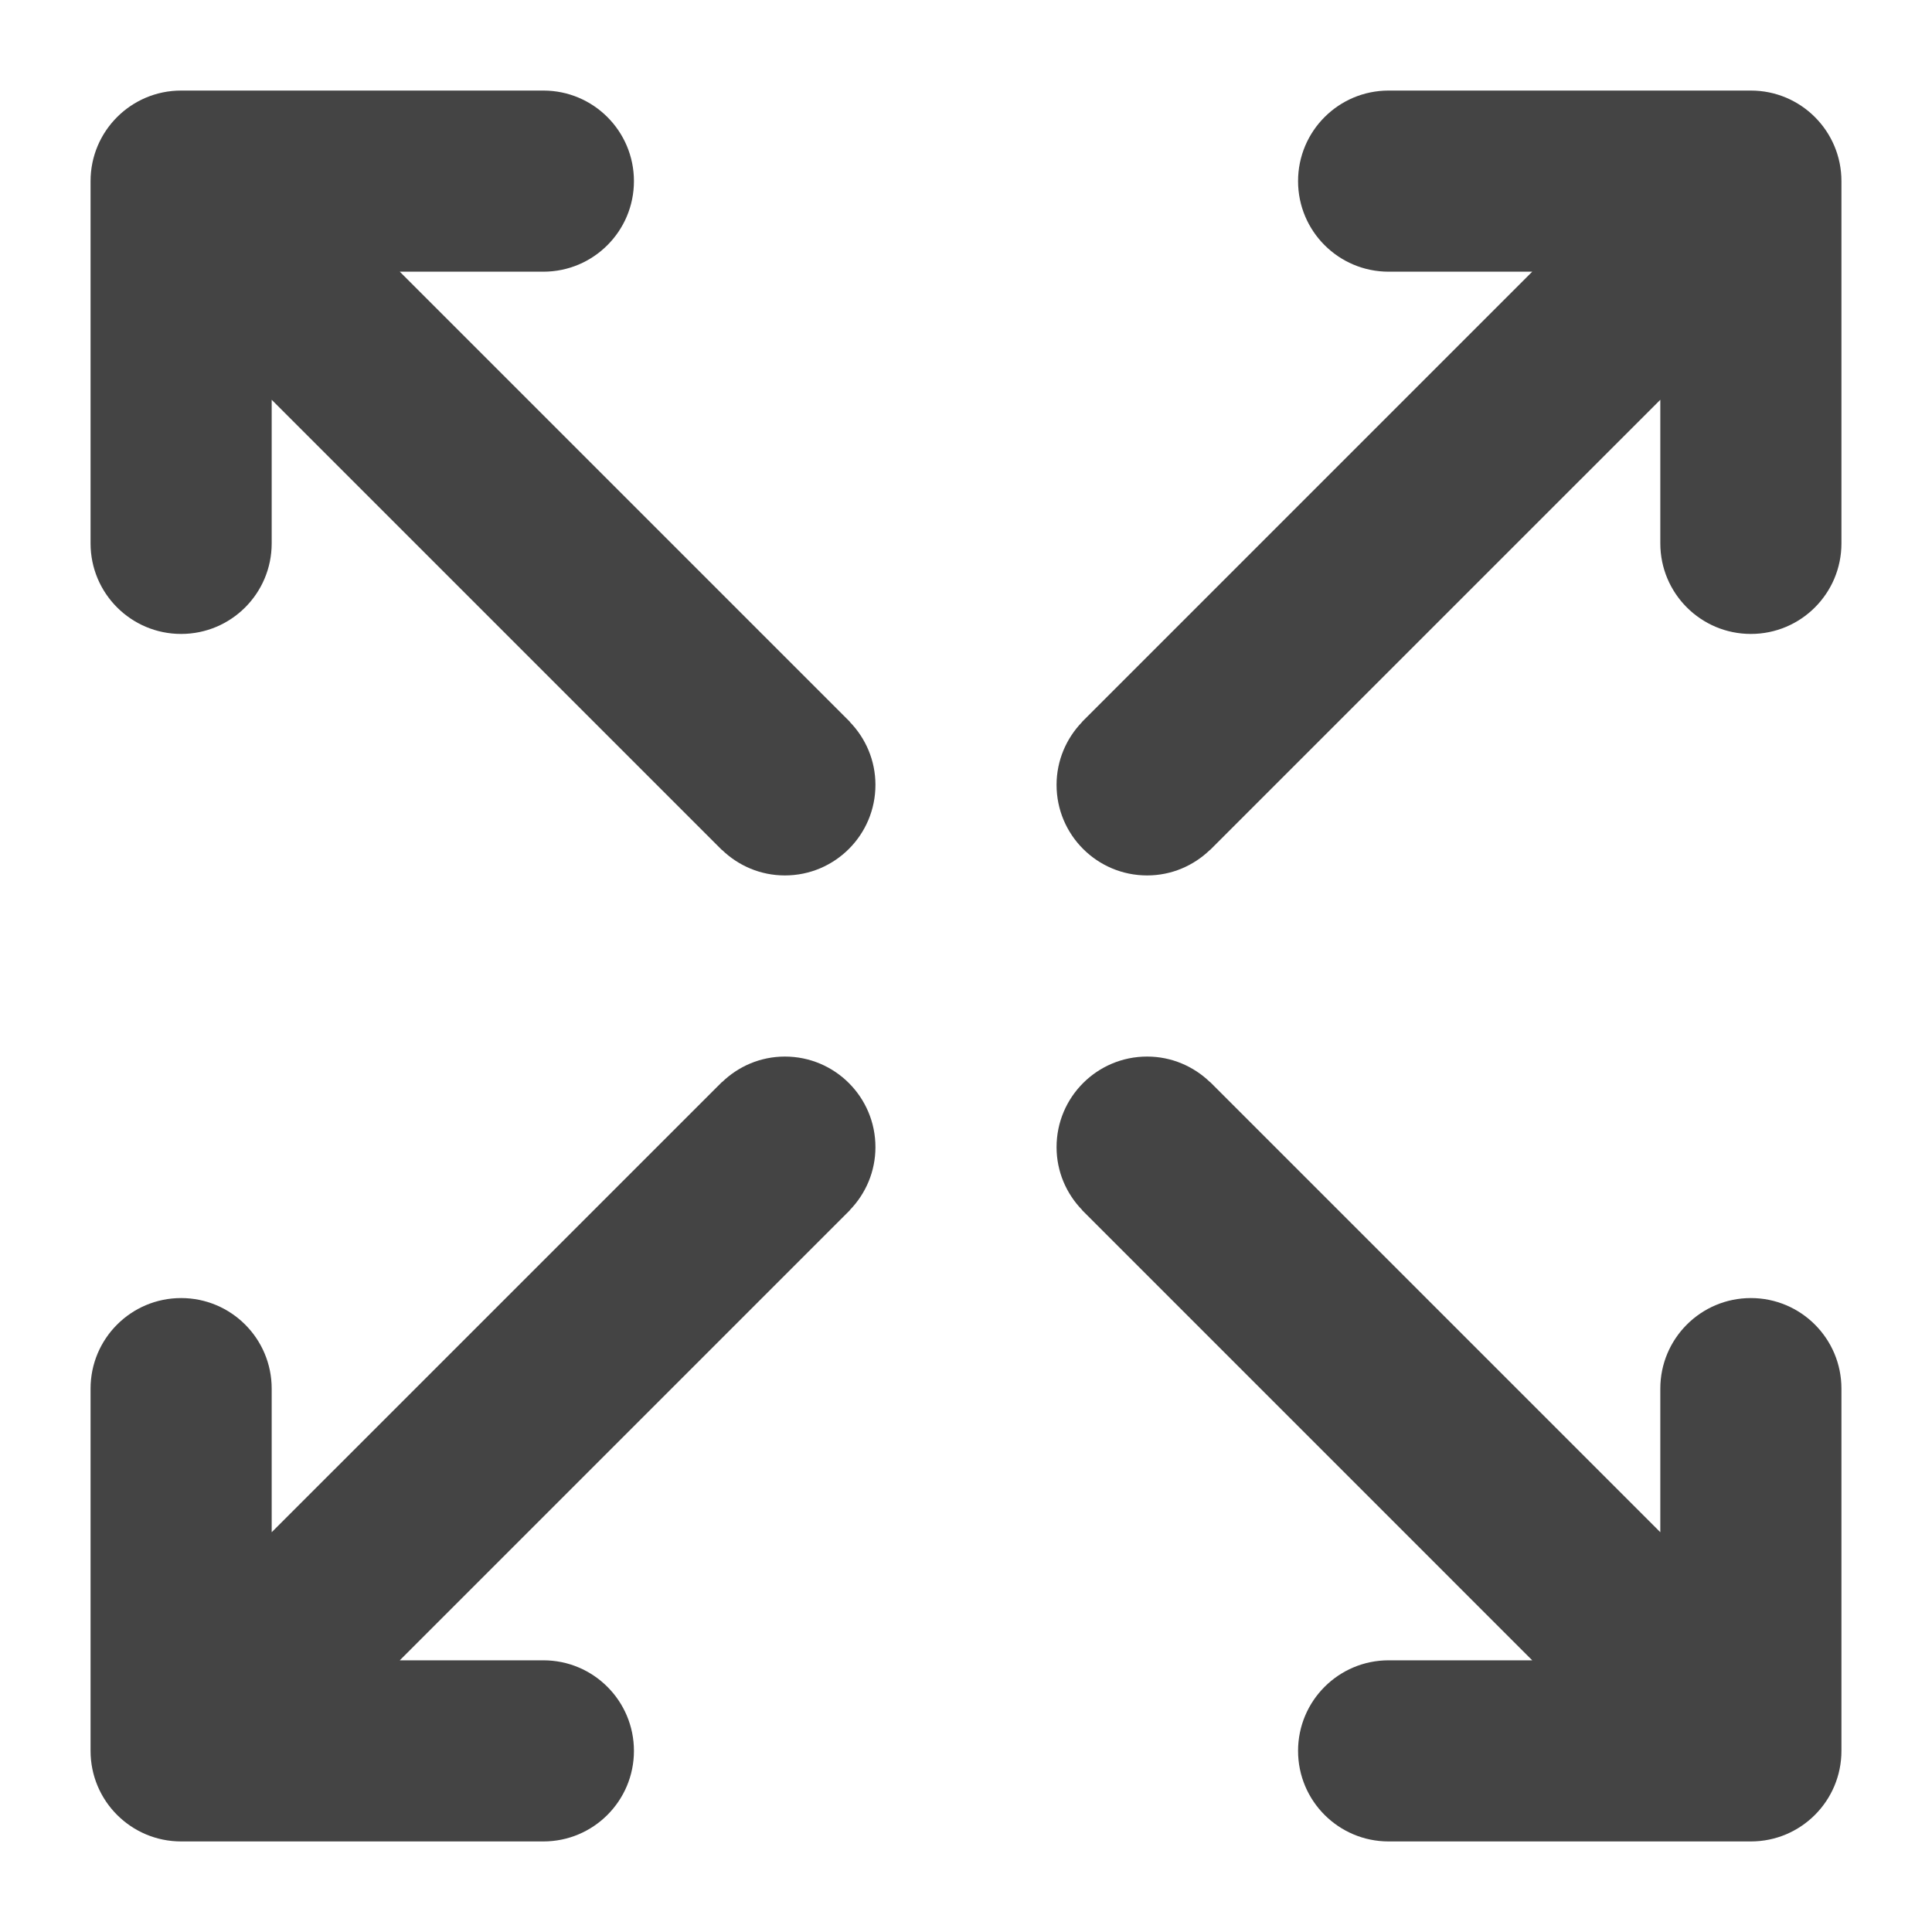
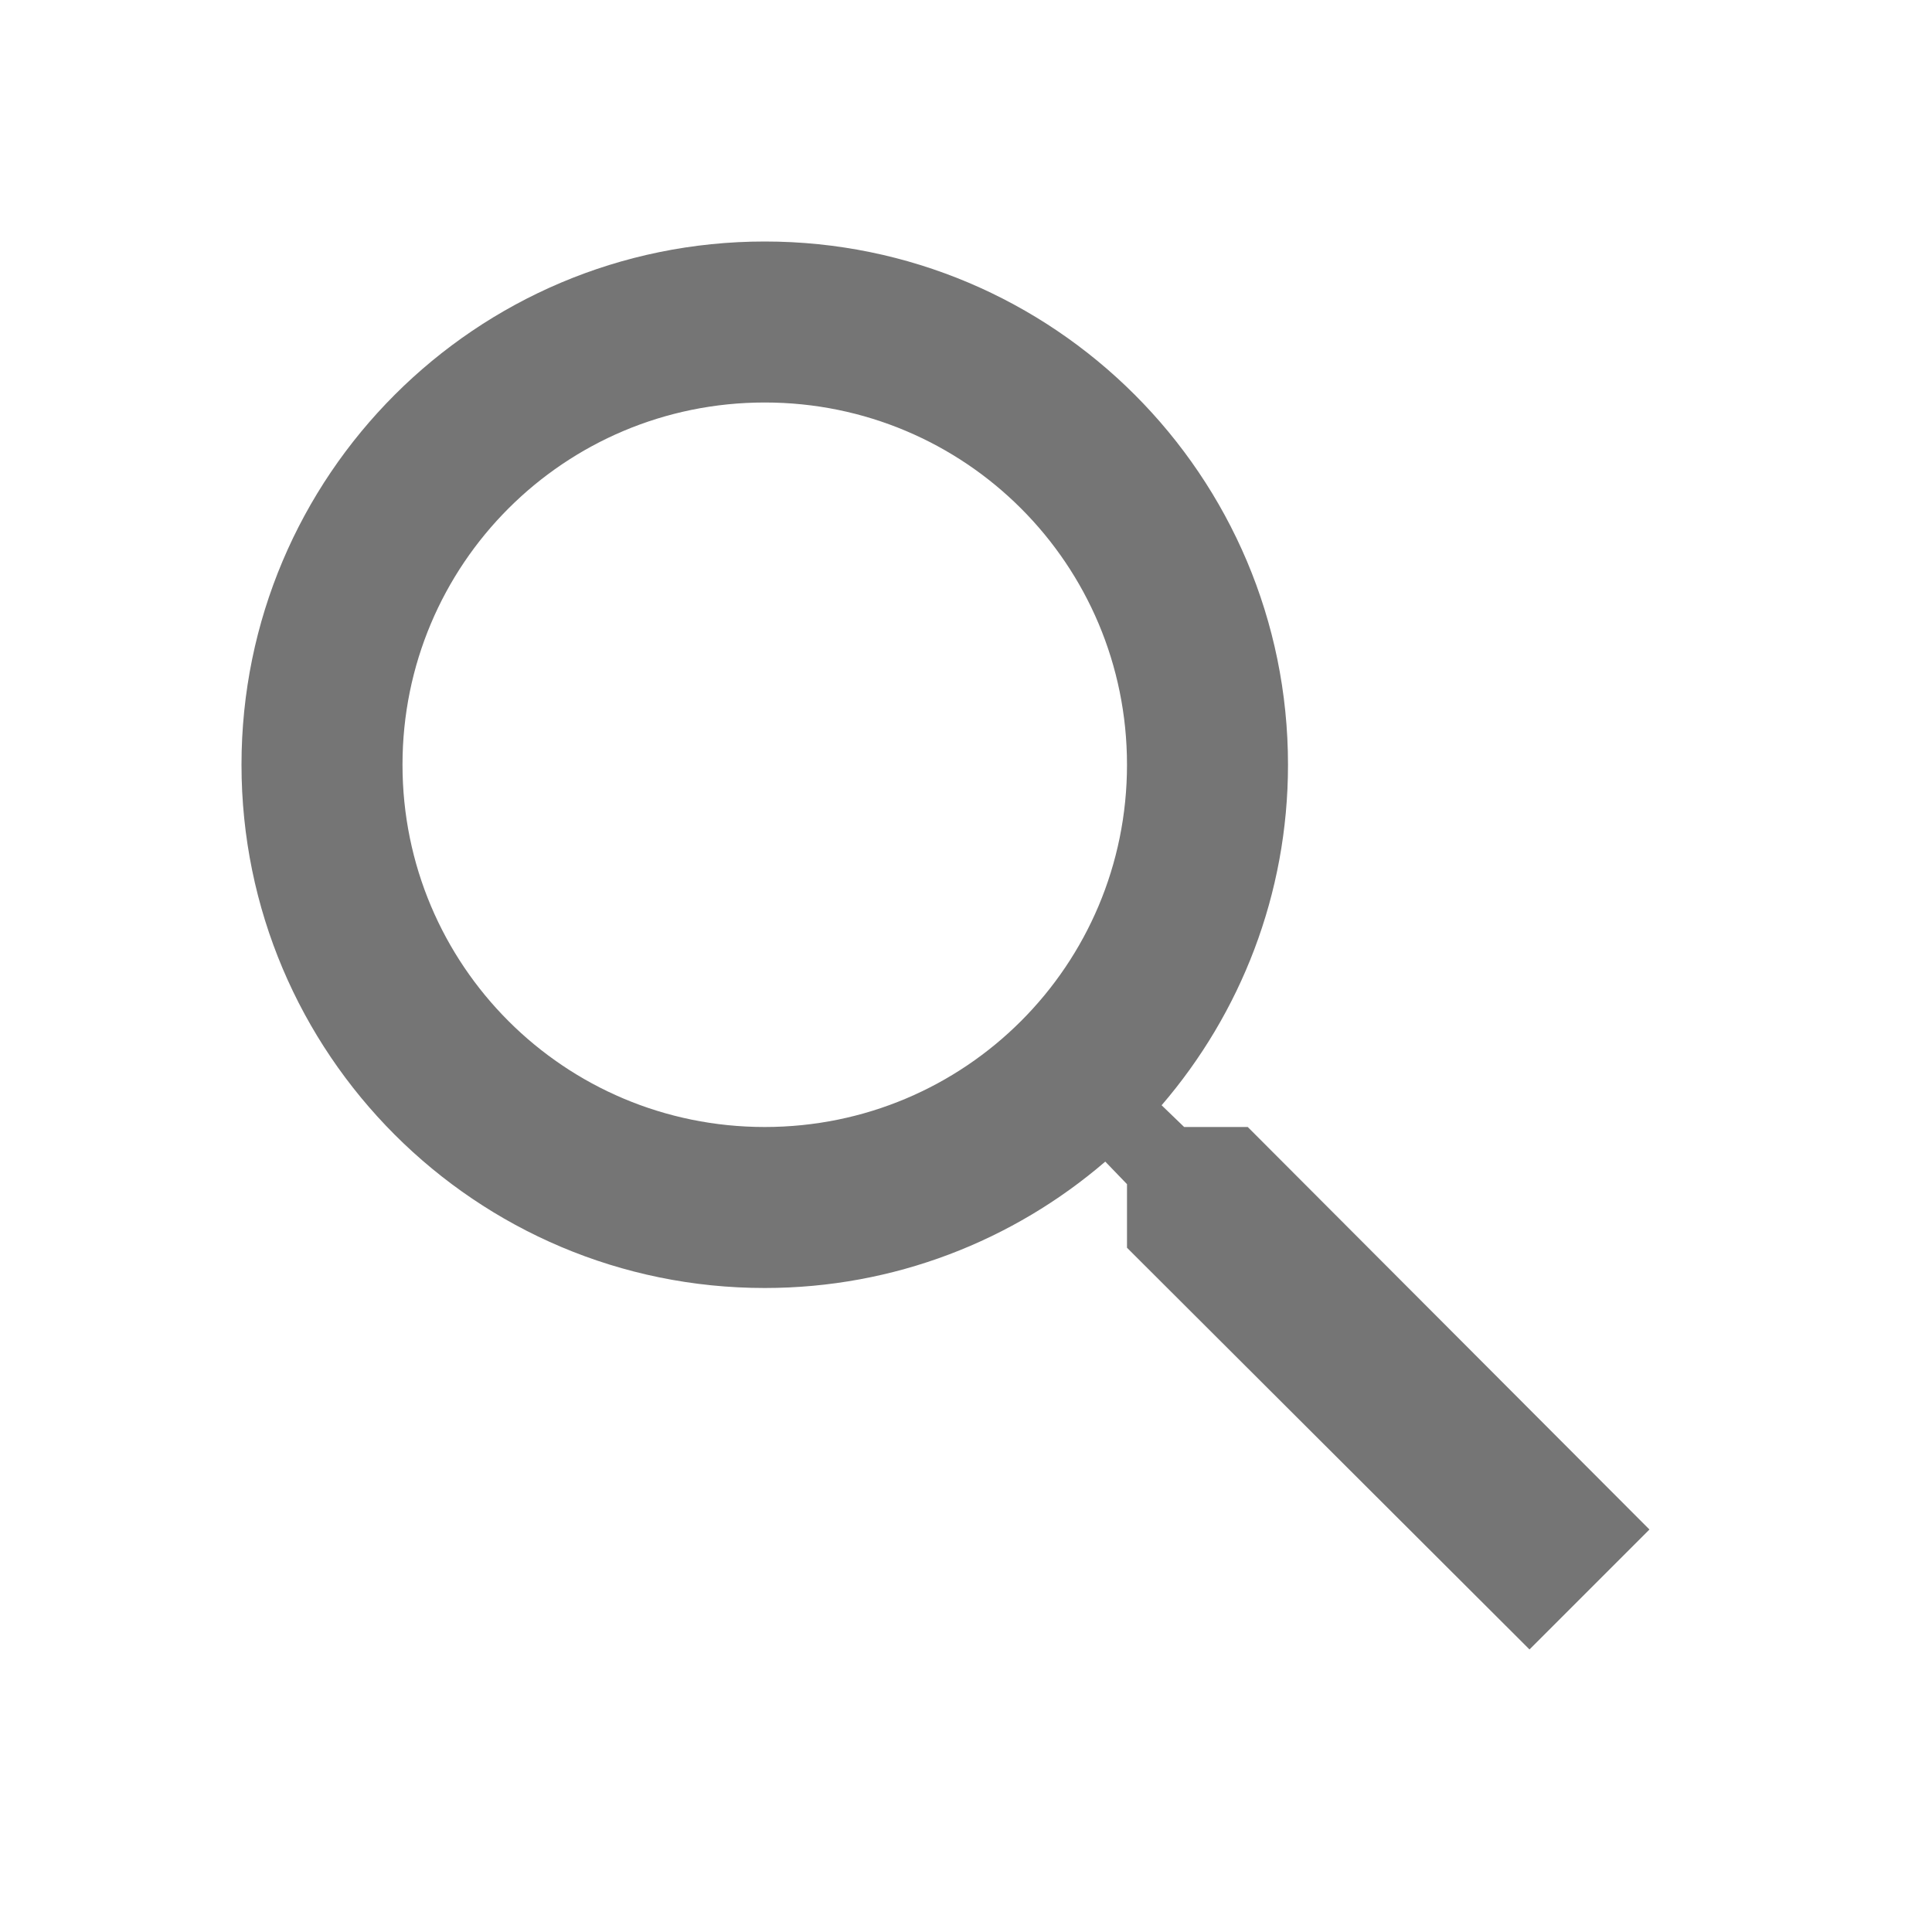
- <svg xmlns="http://www.w3.org/2000/svg" version="1.1" id="Layer_1" x="0px" y="0px" width="64px" height="64px" viewBox="0 0 64 64" enable-background="new 0 0 64 64" xml:space="preserve" fill="#444">
-   <g id="RESIZE_1_3_" enable-background="new    ">
-     <g id="RESIZE_1_2_">
-       <g>
-         <path d="M28.157,23.914L13.243,9H18c1.657,0,3-1.343,3-3s-1.343-3-3-3H6C4.343,3,3,4.343,3,6v12c0,1.657,1.343,3,3,3s3-1.343,3-3     v-4.757l14.914,14.914l0.003-0.003C24.457,28.676,25.19,29,26,29c1.657,0,3-1.343,3-3c0-0.81-0.324-1.543-0.847-2.083     L28.157,23.914z M26,35c-0.81,0-1.543,0.325-2.082,0.848l-0.003-0.004L9,50.757V46c0-1.657-1.343-3-3-3s-3,1.343-3,3v12     c0,1.657,1.343,3,3,3h12c1.657,0,3-1.343,3-3s-1.343-3-3-3h-4.757l14.914-14.914l-0.003-0.003C28.676,39.543,29,38.811,29,38     C29,36.343,27.657,35,26,35z M58,43c-1.657,0-3,1.343-3,3v4.757L40.086,35.843l-0.003,0.003C39.543,35.325,38.811,35,38,35     c-1.657,0-3,1.343-3,3c0,0.811,0.324,1.543,0.848,2.083l-0.004,0.003L50.757,55H46c-1.657,0-3,1.343-3,3s1.343,3,3,3h12     c1.657,0,3-1.343,3-3V46C61,44.343,59.657,43,58,43z M58,3H46c-1.657,0-3,1.343-3,3s1.343,3,3,3h4.757L35.843,23.914l0.003,0.003     C35.325,24.457,35,25.19,35,26c0,1.657,1.343,3,3,3c0.811,0,1.543-0.325,2.083-0.847l0.003,0.003L55,13.243V18     c0,1.657,1.343,3,3,3s3-1.343,3-3V6C61,4.343,59.657,3,58,3z" />
-       </g>
-     </g>
-   </g>
+ <svg xmlns="http://www.w3.org/2000/svg" width="24" height="24" viewBox="0 0 24 24">
+   <path d="M15.5 14h-.79l-.28-.27c.98-1.14 1.57-2.62 1.57-4.23 0-3.59-2.91-6.5-6.5-6.5s-6.5 2.91-6.5 6.5 2.91 6.5 6.5 6.5c1.61 0 3.09-.59 4.23-1.57l.27.28v.79l5 4.99 1.49-1.49-4.99-5zm-6 0c-2.49 0-4.5-2.01-4.5-4.5s2.01-4.5 4.5-4.5 4.5 2.01 4.5 4.5-2.01 4.5-4.5 4.5z" fill="#000" opacity=".54" />
+   <path d="M0 0h24v24h-24z" fill="none" />
</svg>
